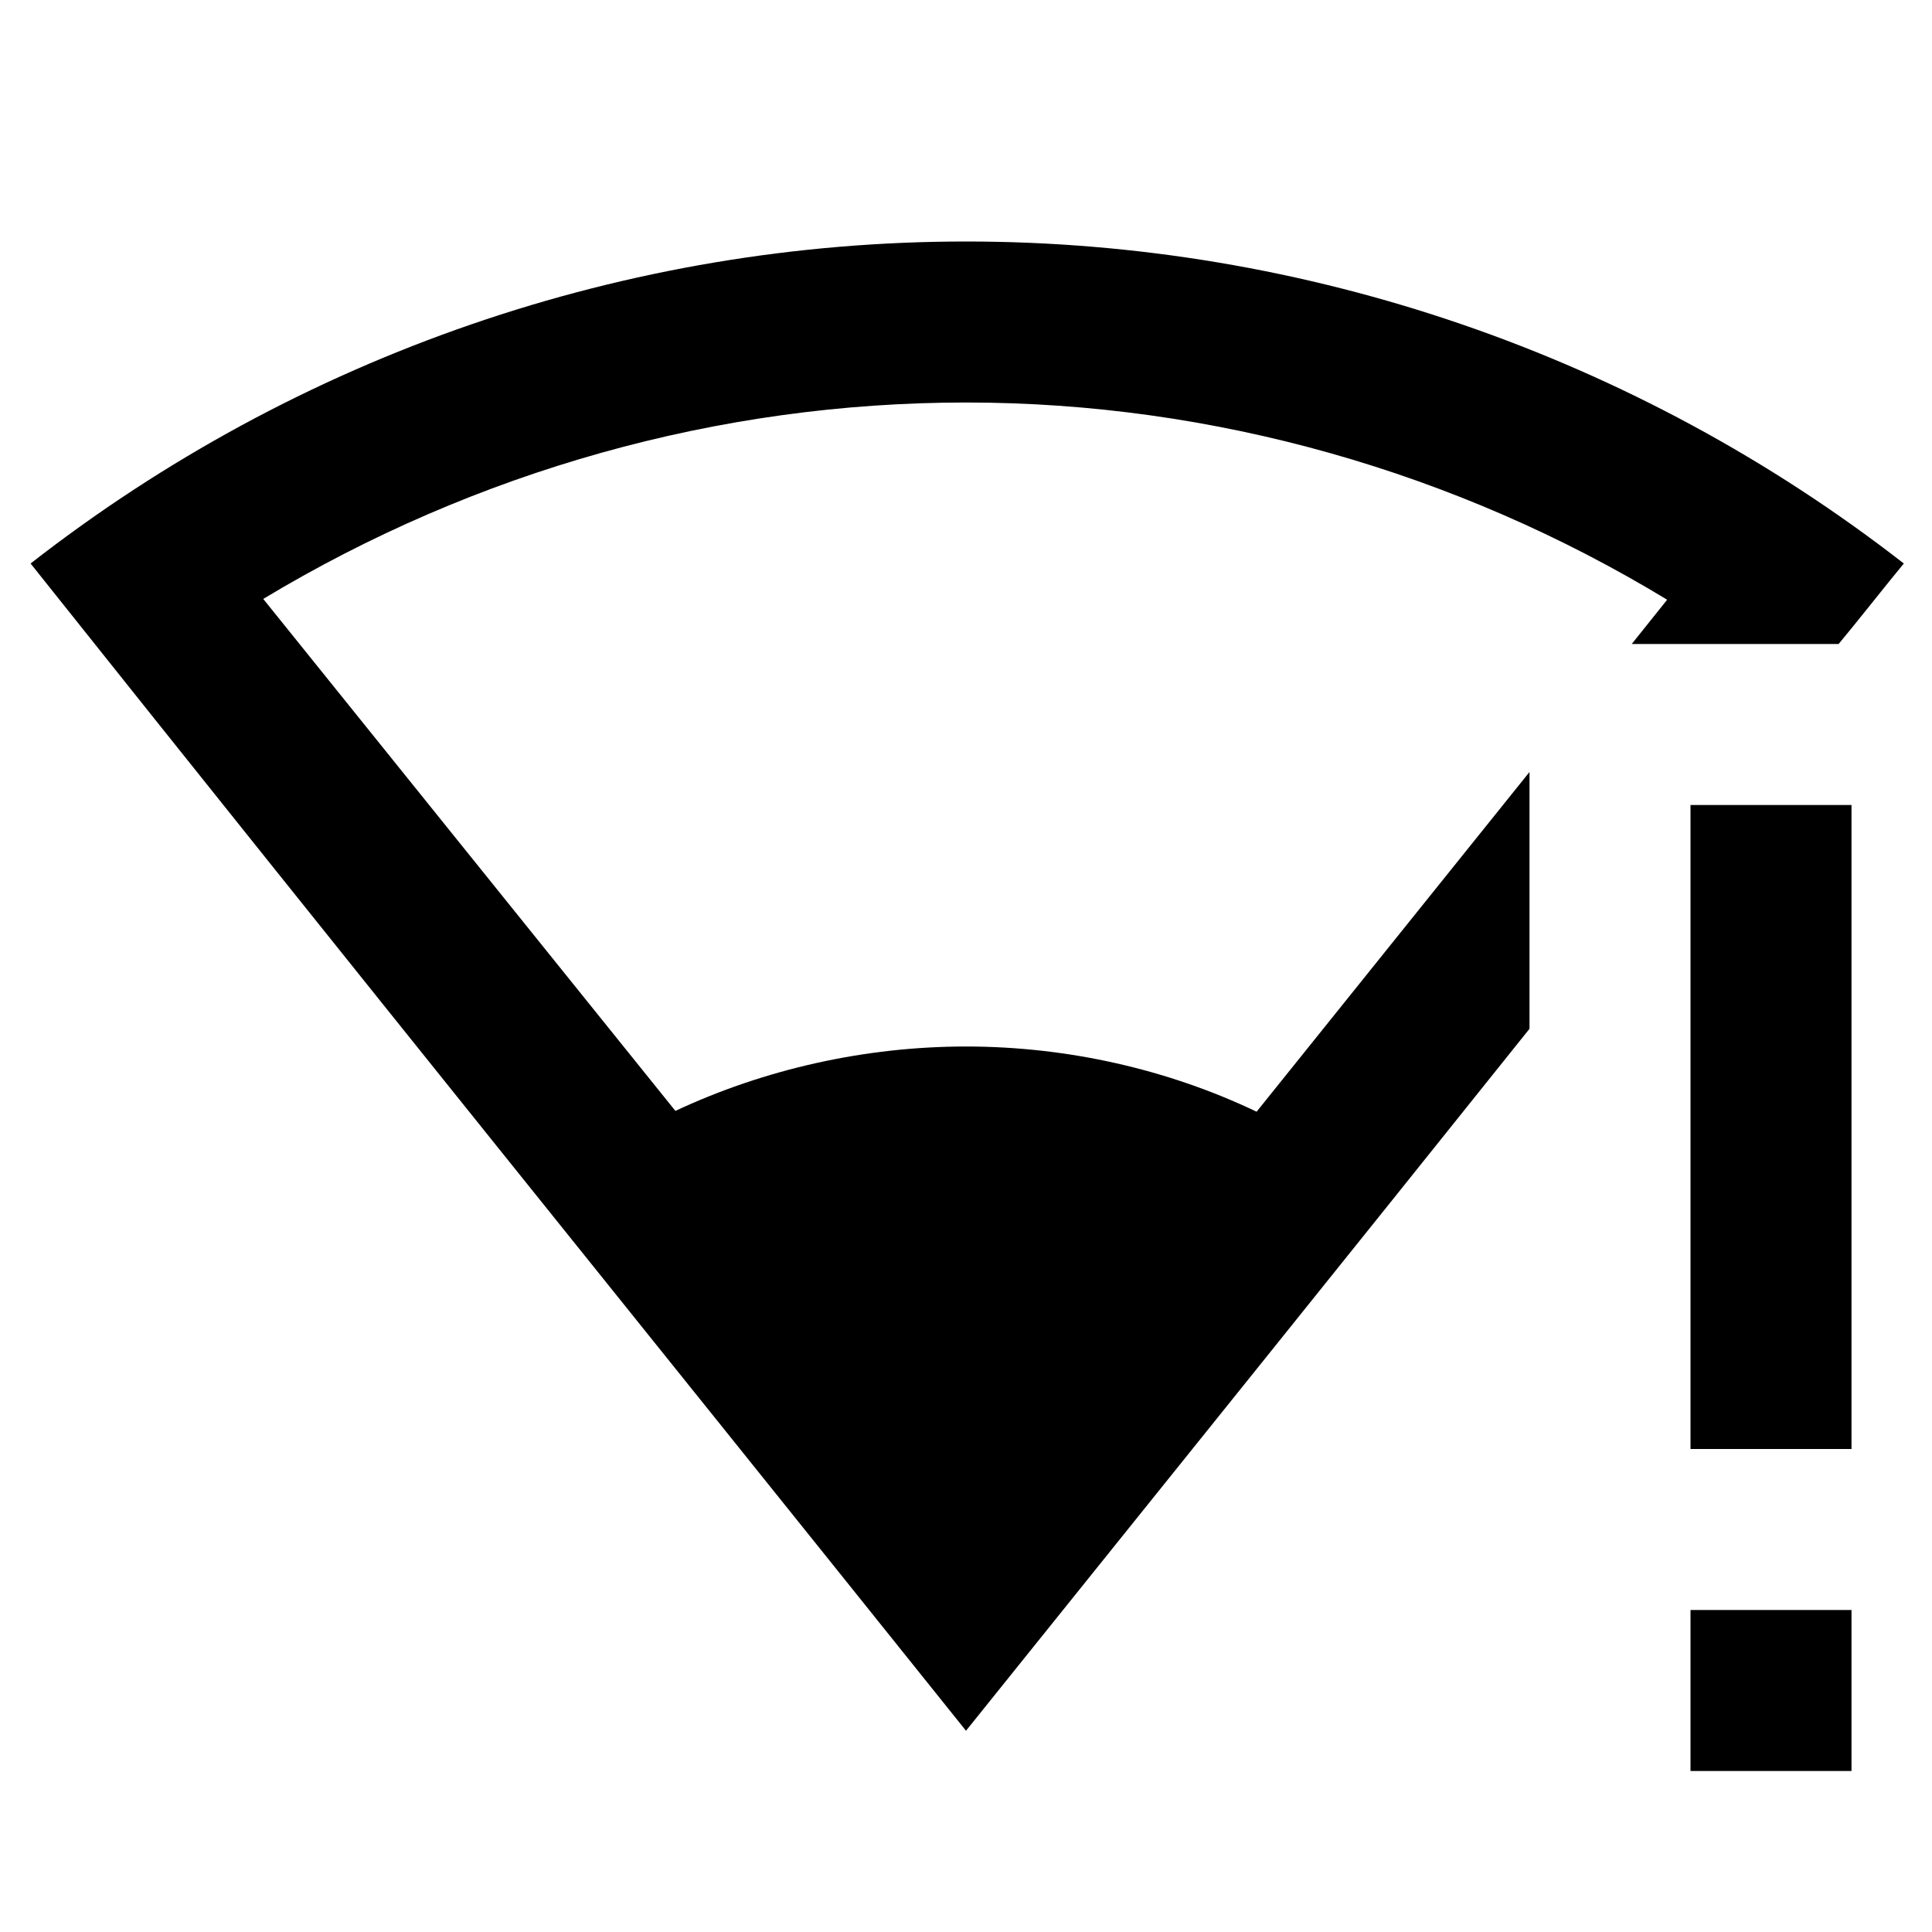
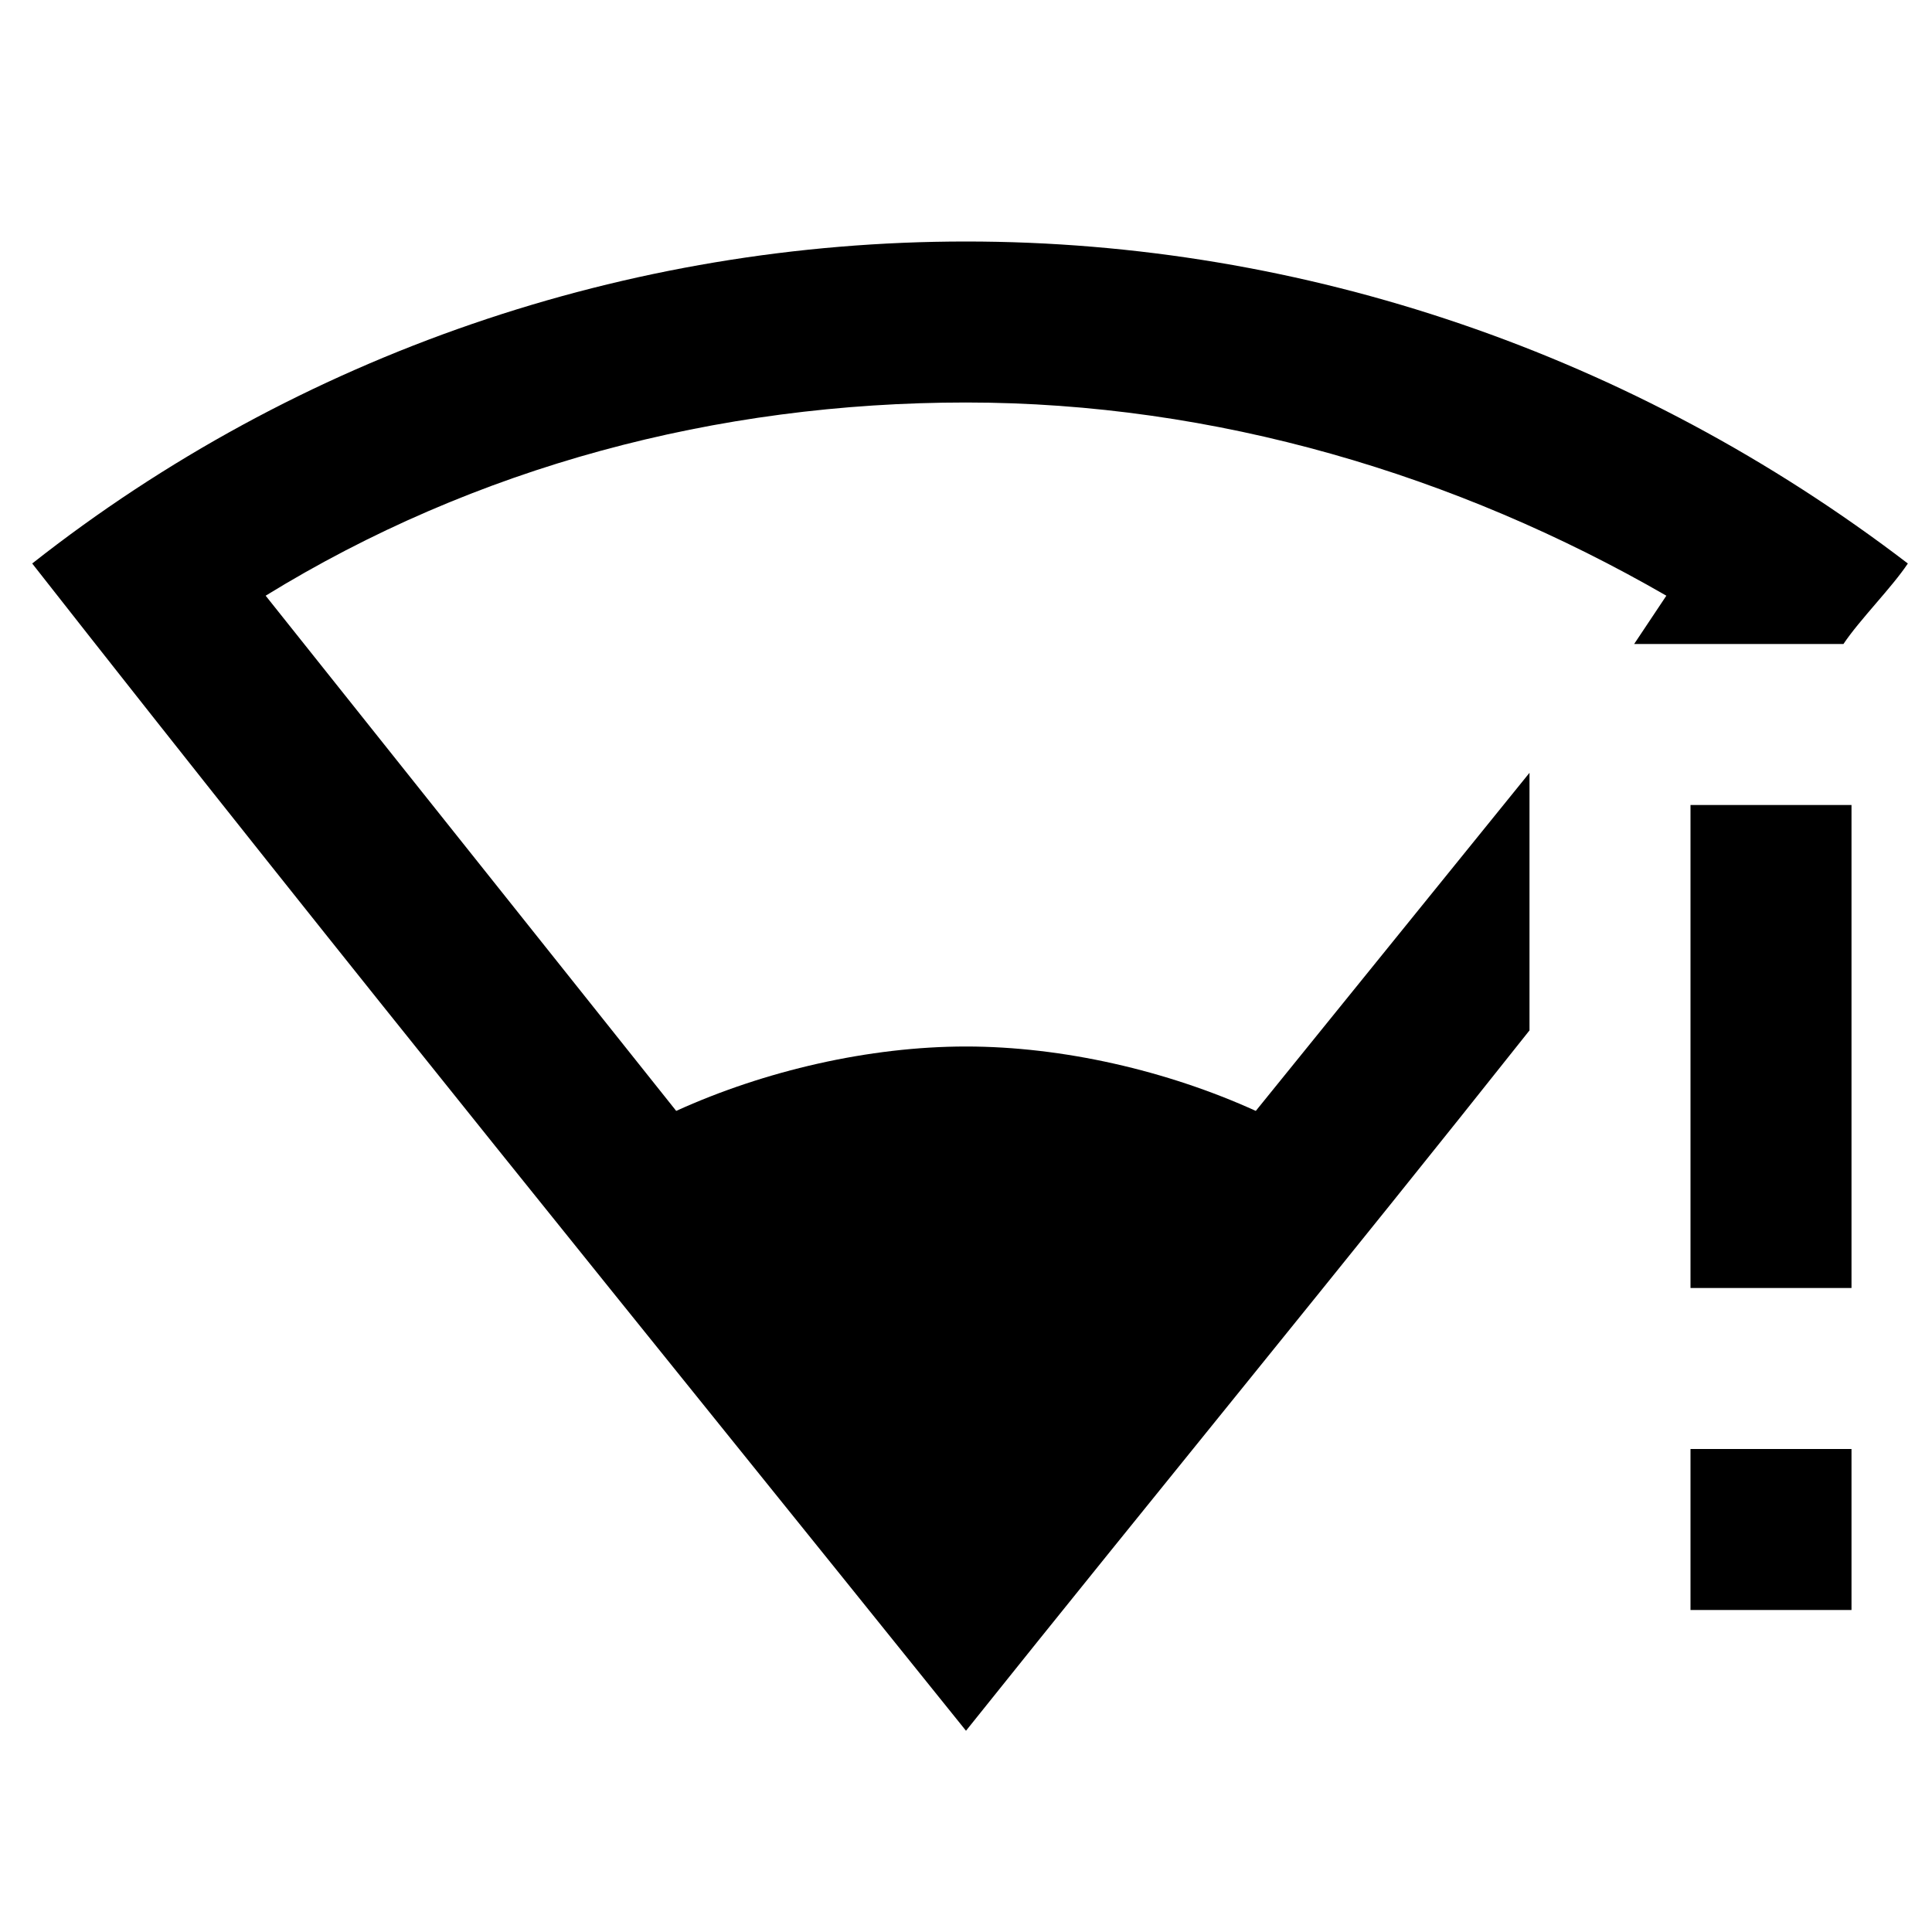
<svg xmlns="http://www.w3.org/2000/svg" version="1.1" id="mdi-wifi-strength-1-alert" width="24" height="24" viewBox="0 0 24 24">
-   <path d="M12,3C7.79,3 3.7,4.41 0.38,7C4.41,12.06 7.89,16.37 12,21.5C14.45,18.45 16.68,15.68 19,12.78V9.59L15.61,13.81C14.5,13.28 13.25,13 12,13C10.75,13 9.5,13.28 8.39,13.8L3.27,7.44C5.91,5.85 8.93,5 12,5C15.07,5 18.09,5.86 20.71,7.45L20.27,8H22.84C23.09,7.7 23.41,7.29 23.65,7C20.32,4.41 16.22,3 12,3M21,10V18H23V10M21,20V22H23V20" />
+   <path d="M12 3C7.8 3 3.7 4.4 .4 7C4.4 12.1 7.9 16.4 12 21.5C14.4 18.5 16.7 15.7 19 12.8V9.6L15.6 13.8C14.5 13.3 13.2 13 12 13S9.5 13.3 8.4 13.8L3.3 7.4C5.9 5.8 8.9 5 12 5S18.1 5.9 20.7 7.4L20.3 8H22.9C23.1 7.7 23.5 7.3 23.7 7C20.3 4.4 16.2 3 12 3M21 10V16H23V10M21 18V20H23V18" />
</svg>
